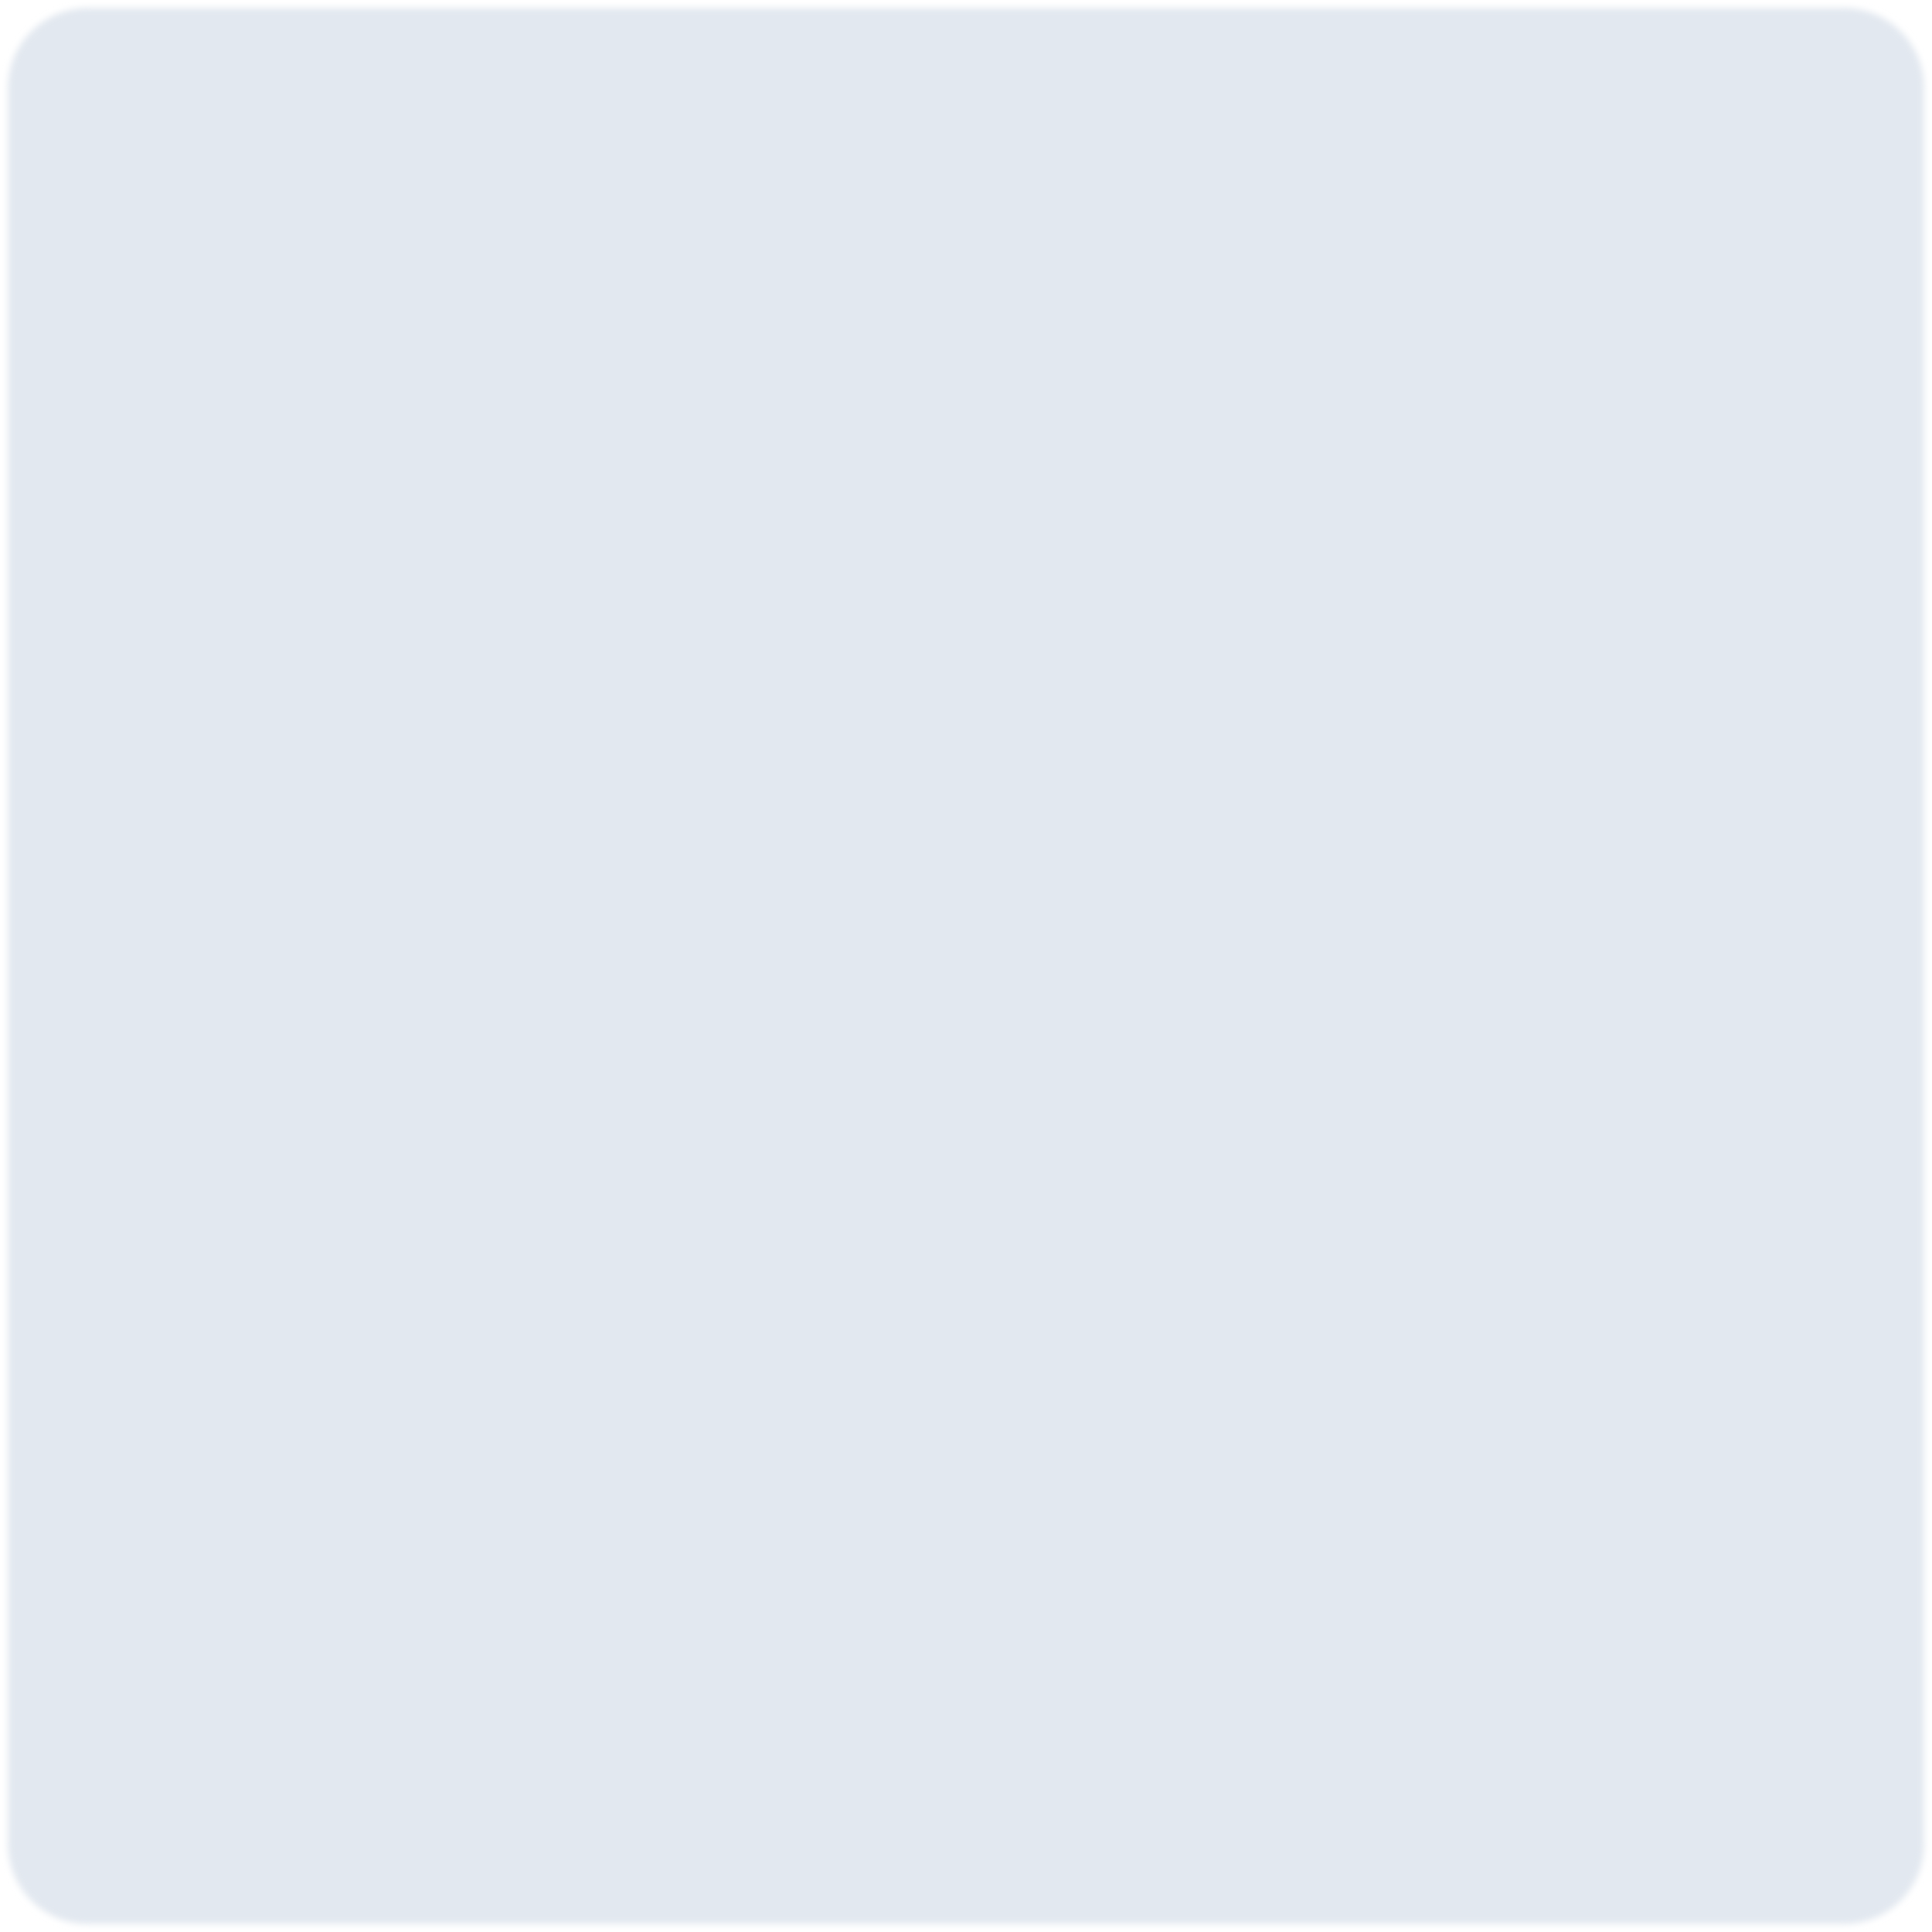
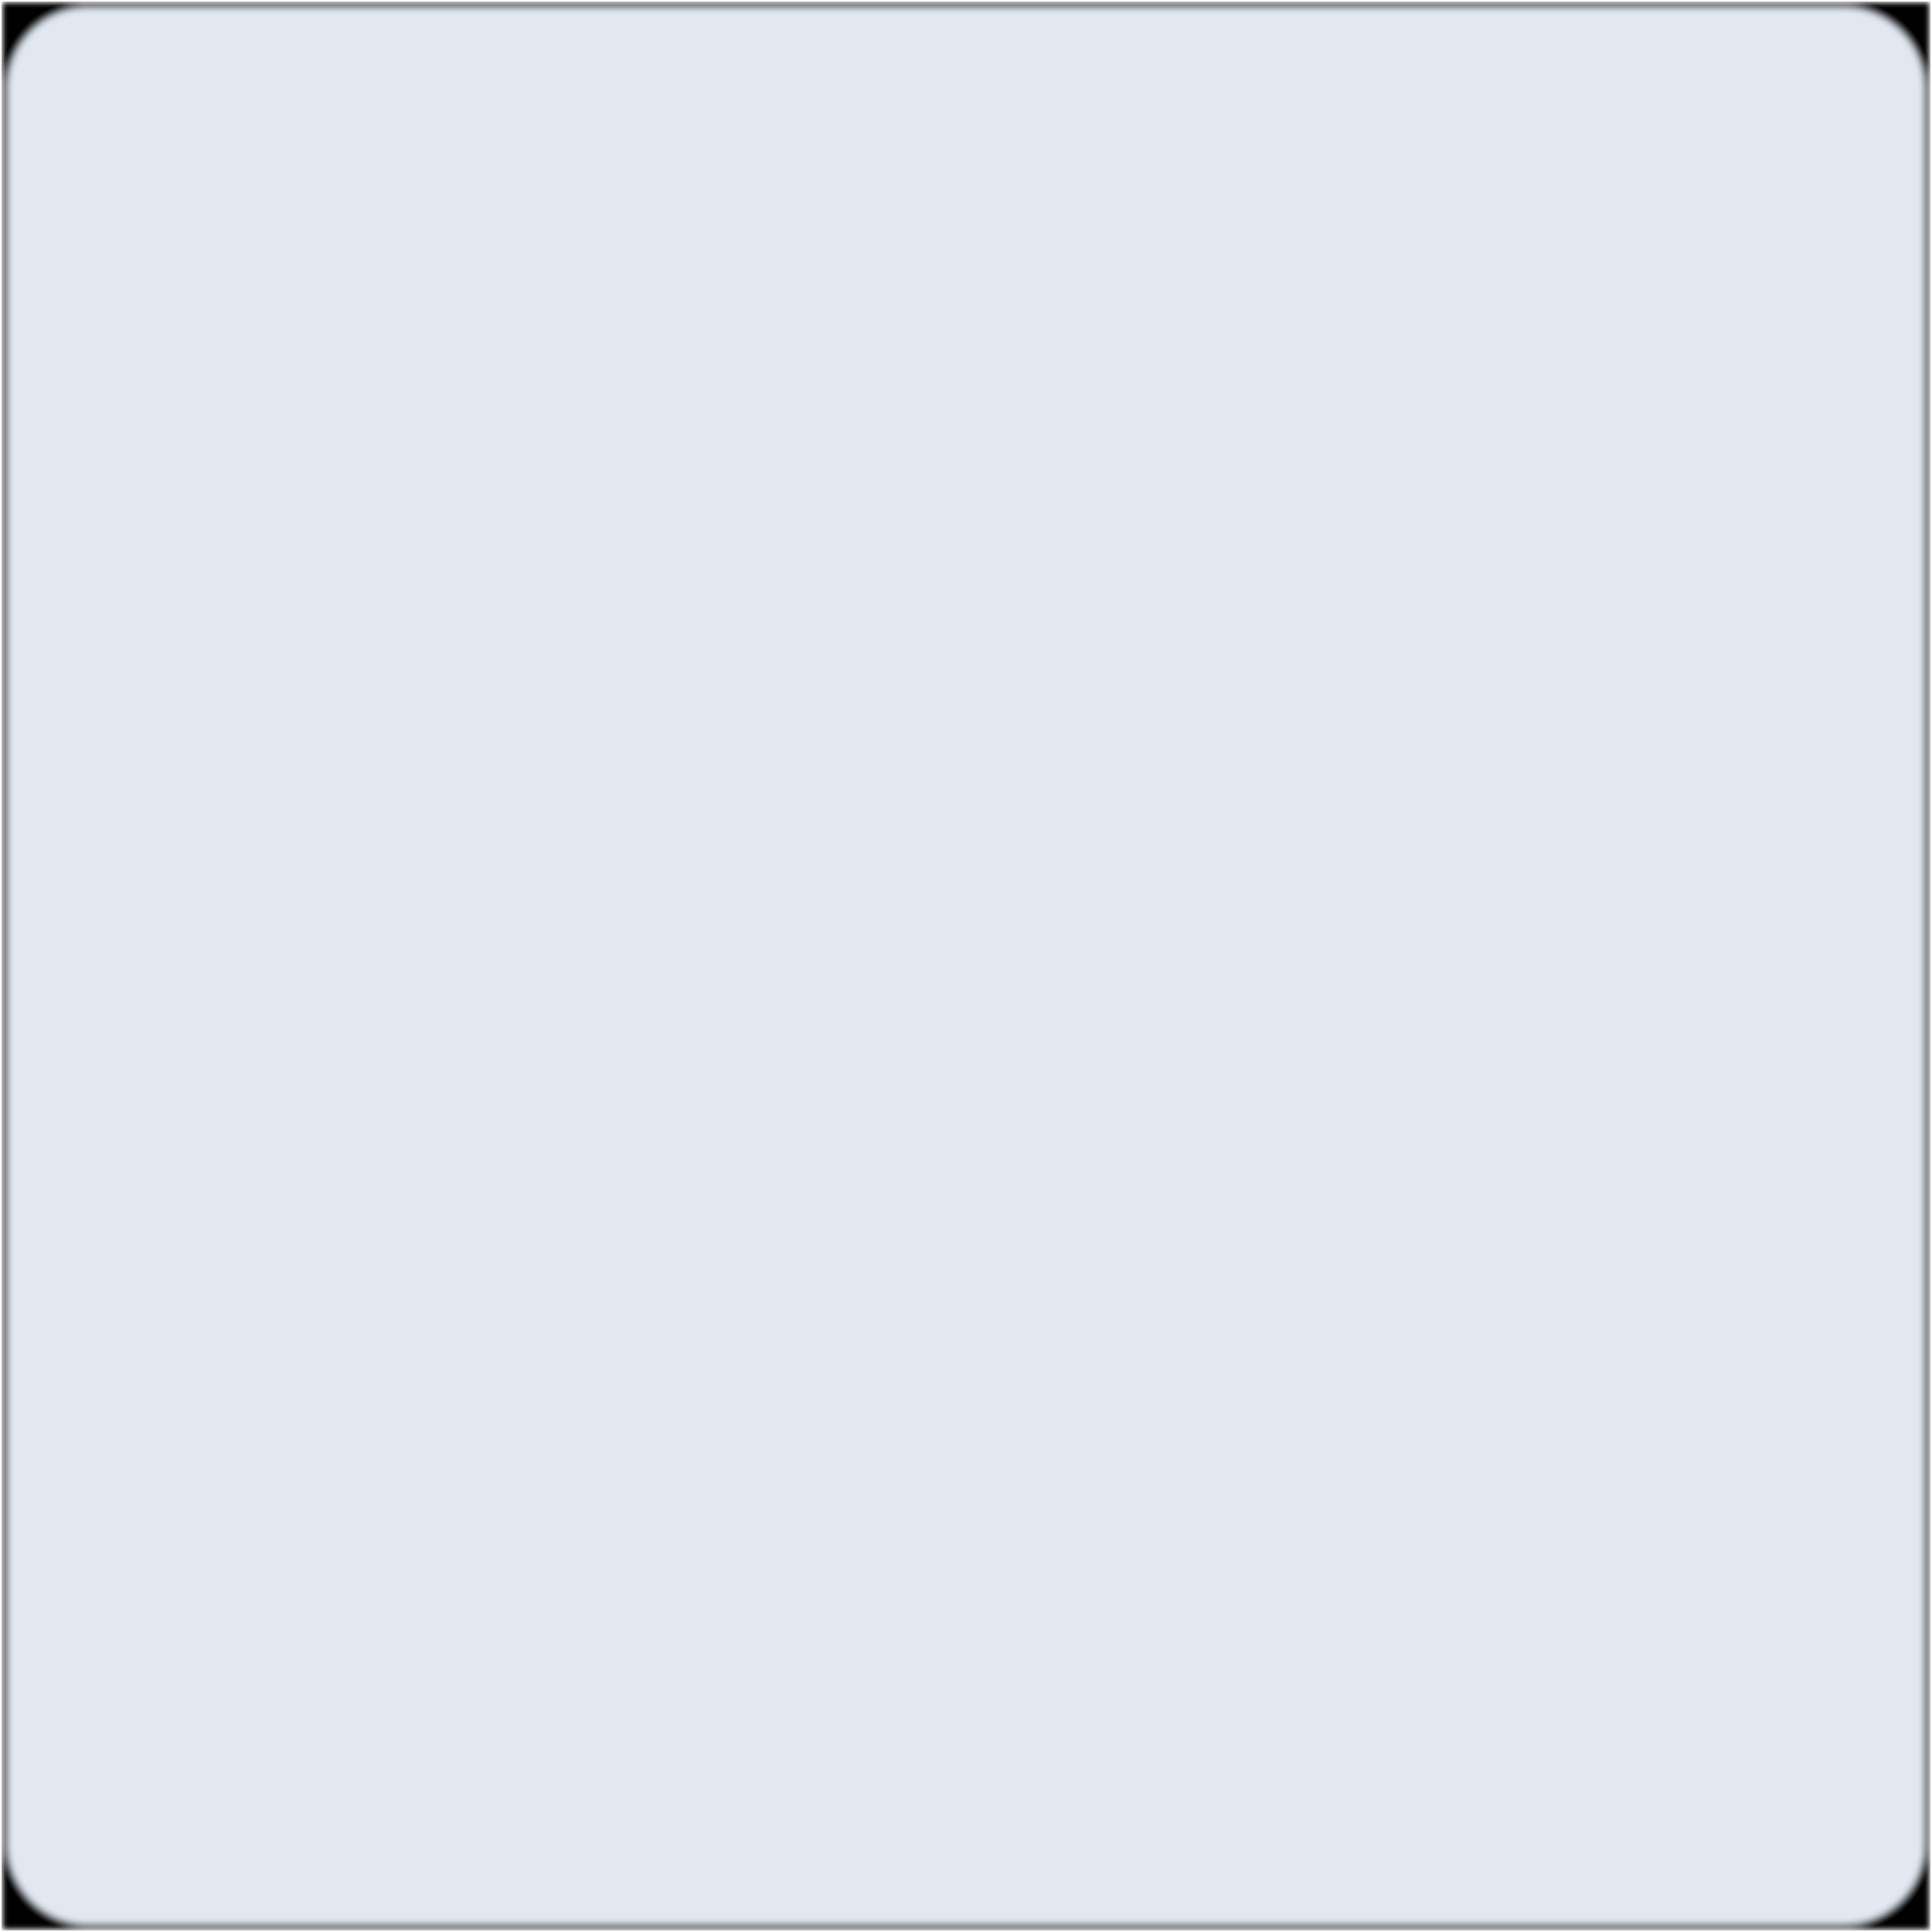
<svg xmlns="http://www.w3.org/2000/svg" width="605" height="605" viewBox="0 0 605 605" fill="none">
  <g filter="url(#filter0_f_1162_929)">
    <path d="M2.5 27.5C2.5 13.693 13.693 2.5 27.5 2.5H577.5C591.307 2.5 602.5 13.693 602.5 27.5V577.5C602.5 591.307 591.307 602.5 577.5 602.5H27.5C13.693 602.5 2.5 591.307 2.5 577.5V27.5Z" fill="#E2E8F0" />
  </g>
  <defs>
    <filter id="filter0_f_1162_929" x="0.5" y="0.5" width="604" height="604" filterUnits="userSpaceOnUse" colorInterpolationFilters="sRGB">
-       <feFlood flood-opacity="0" result="BackgroundImageFix" />
+       <feFlood floodOpacity="0" result="BackgroundImageFix" />
      <feBlend mode="normal" in="SourceGraphic" in2="BackgroundImageFix" result="shape" />
      <feGaussianBlur stdDeviation="1" result="effect1_foregroundBlur_1162_929" />
    </filter>
  </defs>
</svg>
